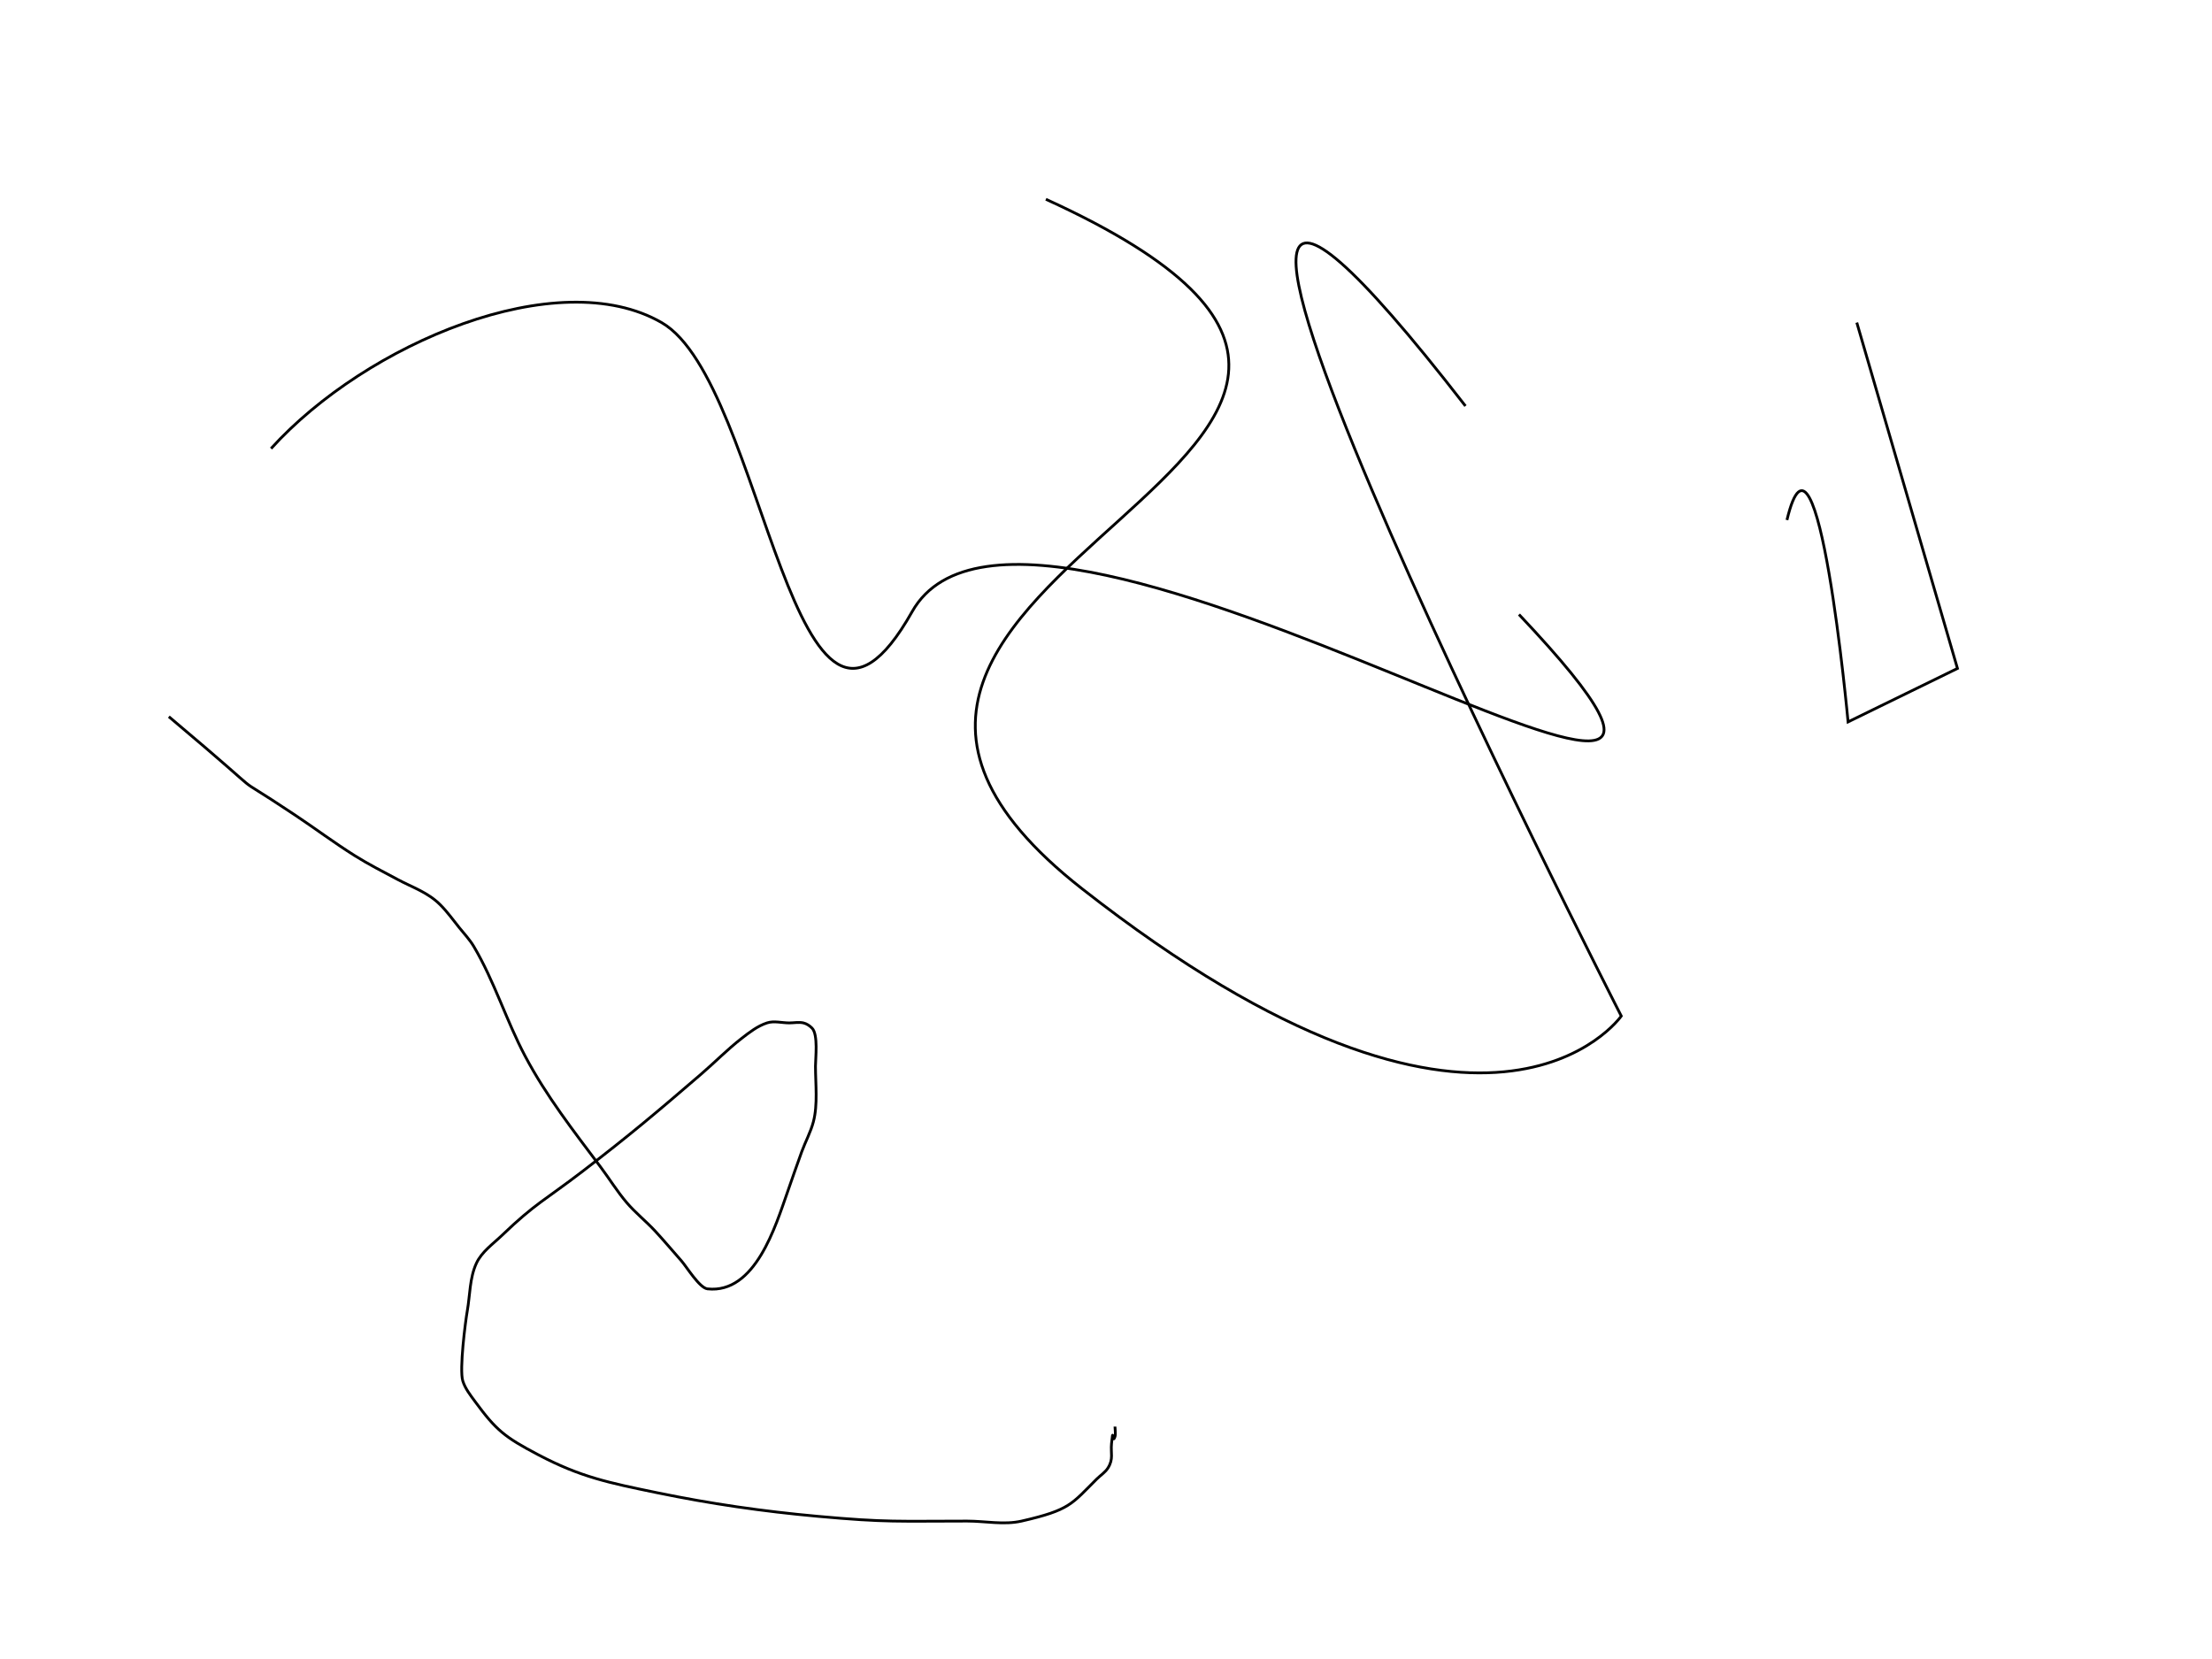
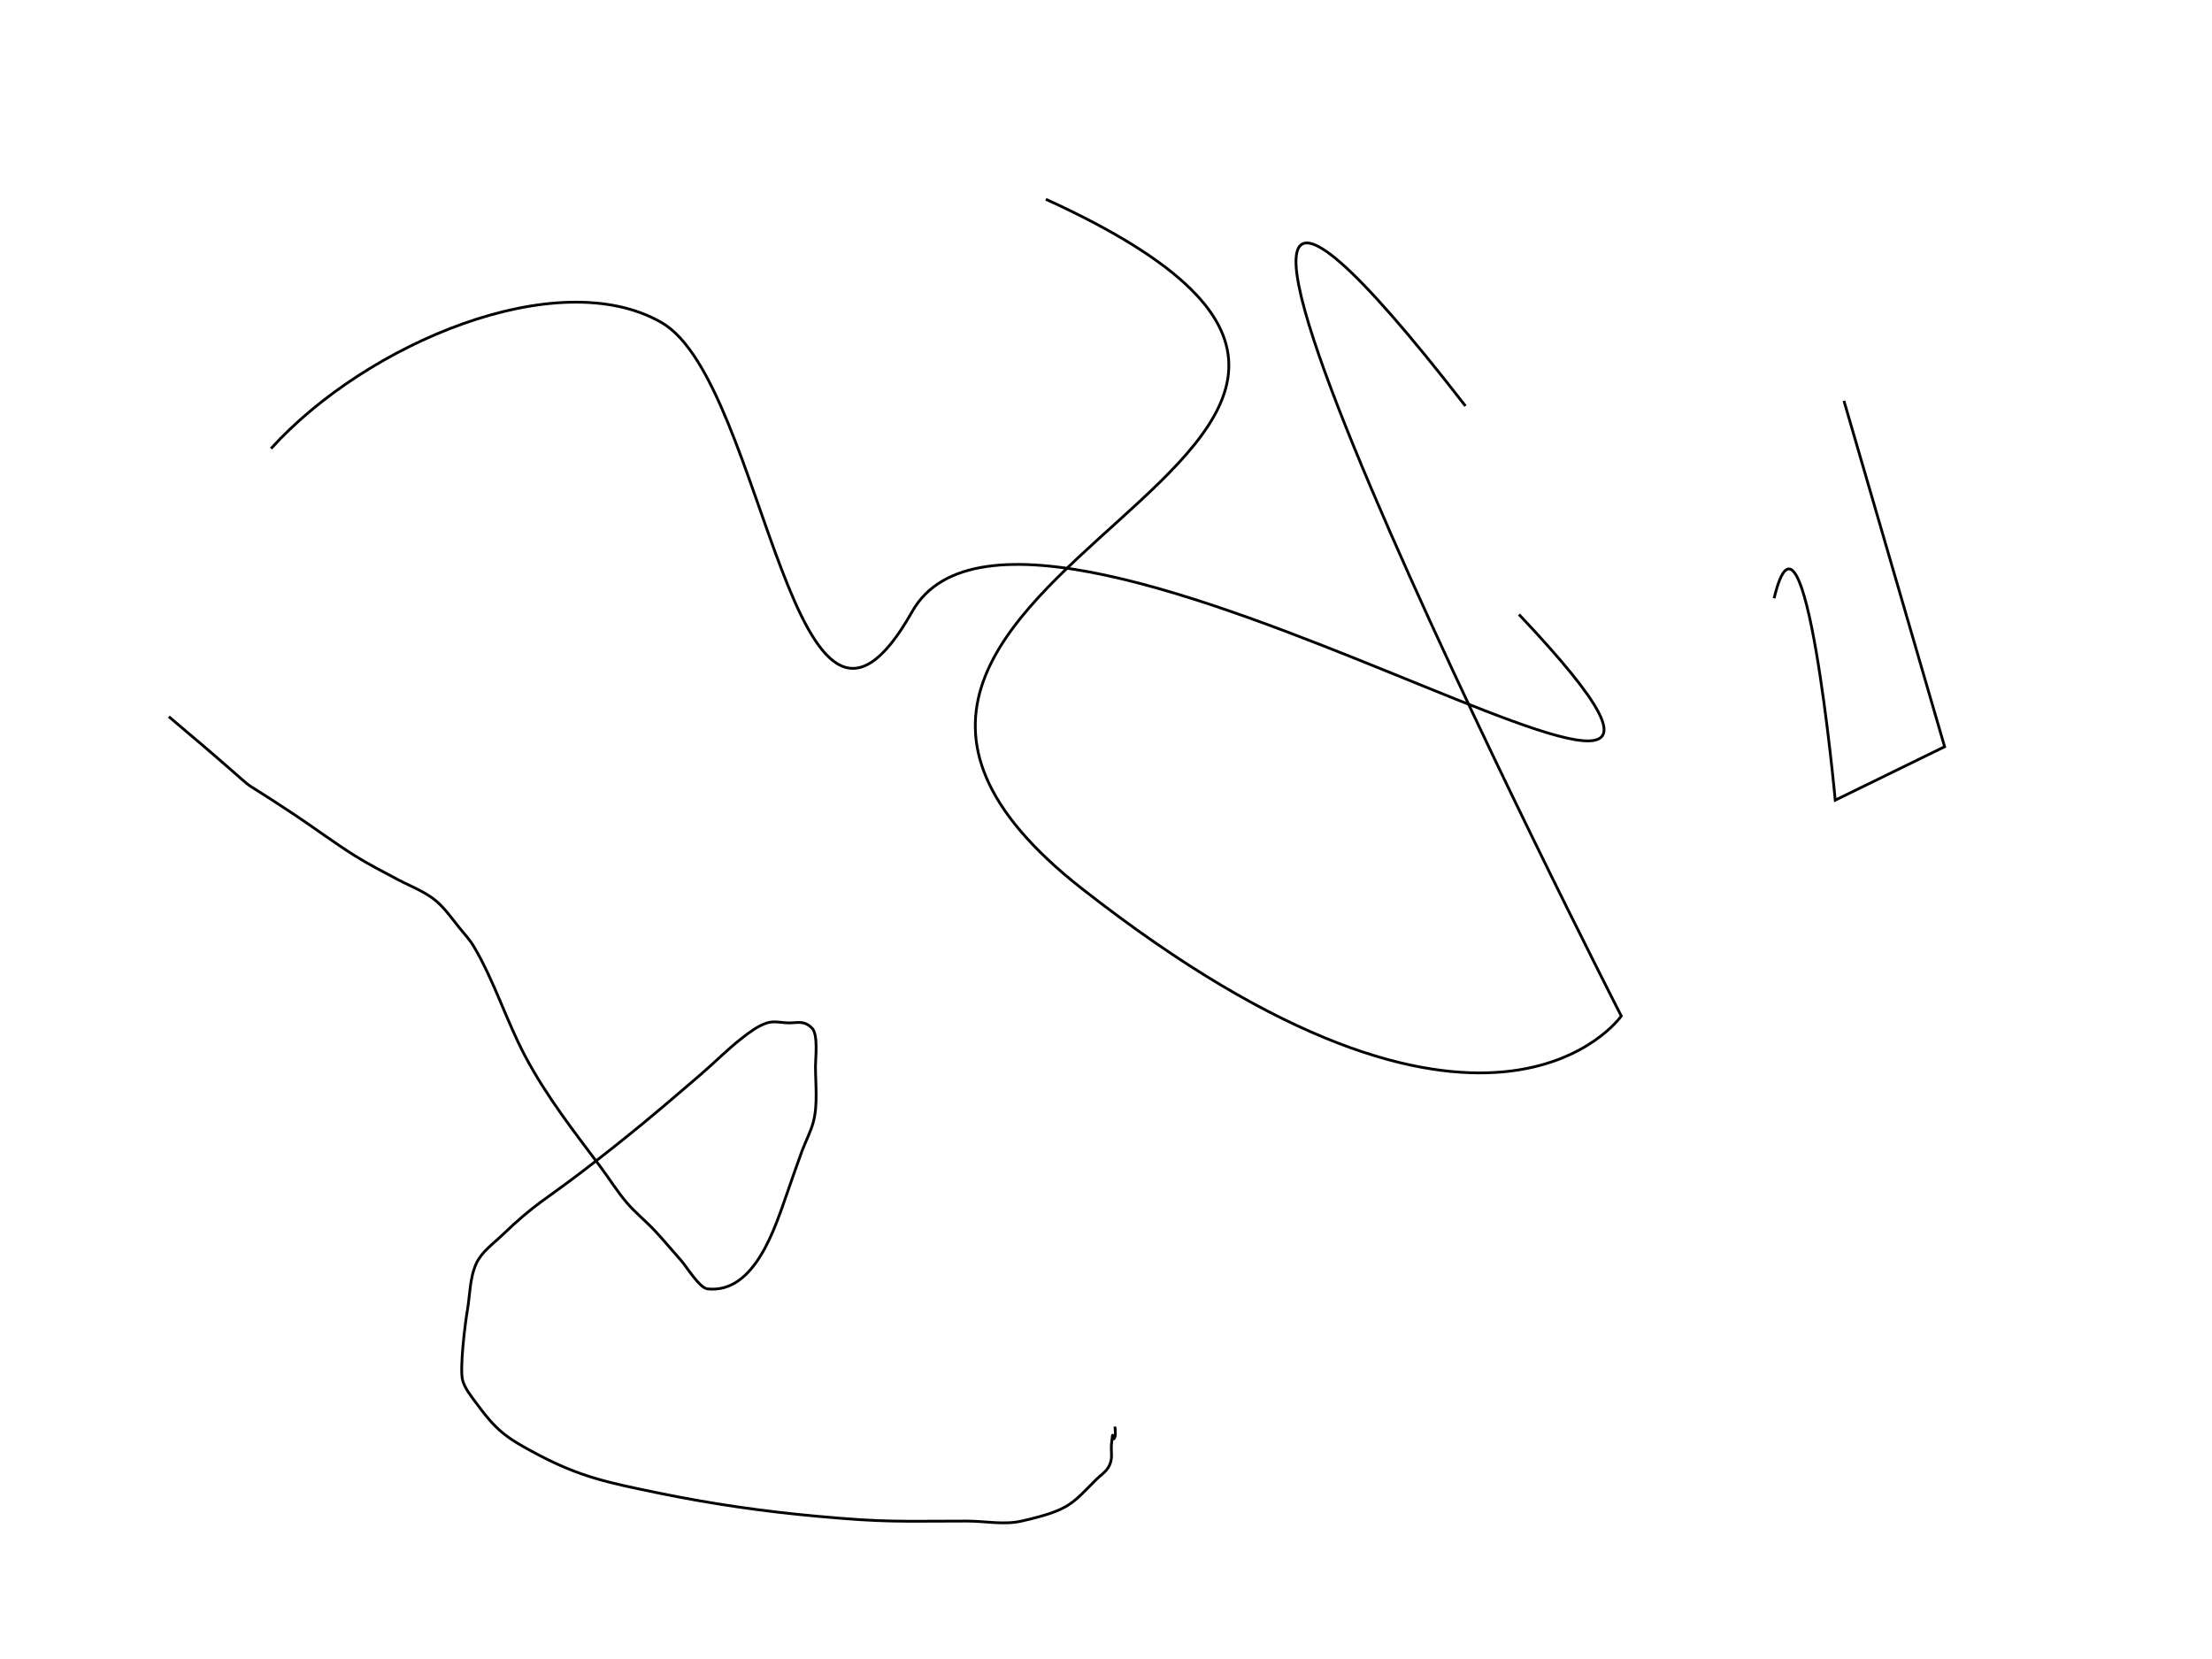
<svg xmlns="http://www.w3.org/2000/svg" width="800" height="600" viewBox="0 0 211.667 158.75" version="1.1" id="svg1">
  <defs id="defs1" />
  <g id="layer1">
    <path style="fill:none;stroke:#000000;stroke-width:0.265;stroke-opacity:1" d="m 25.936,42.923 c 9.118,-10.068 27.46,-17.788 37.385,-12.048 9.925,5.74 12.595,47.814 23.961,27.655 11.366,-20.159 91.619,35.762 58.071,0.269" id="path1" />
    <path style="fill:none;stroke:#000000;stroke-width:0.265;stroke-opacity:1" d="m 100.081,19.066 c 53.166,24.255 -35.429,35.482 3.445,65.965 38.874,30.484 51.615,12.194 51.615,12.194 0,0 -58.676,-114.815 -14.909,-58.373" id="path2" />
    <path style="fill:none;stroke:#000000;stroke-width:0.265;stroke-opacity:1" d="m 16.156,68.577 c 11.243,9.457 4.466,4.343 12.113,9.441 1.901,1.268 3.734,2.64 5.669,3.855 1.318,0.828 2.709,1.534 4.082,2.268 1.509,0.807 2.912,1.238 4.122,2.45 0.667,0.668 1.217,1.442 1.808,2.178 0.475,0.59 1.003,1.147 1.388,1.799 1.971,3.331 3.104,7.078 4.912,10.492 2.025,3.825 4.637,7.165 7.221,10.611 0.843,1.125 1.582,2.331 2.494,3.402 0.829,0.973 1.842,1.774 2.711,2.71 0.866,0.933 1.682,1.912 2.526,2.866 0.487,0.55 1.731,2.6 2.497,2.683 4.581,0.497 6.521,-6.045 7.66,-9.272 0.454,-1.285 0.889,-2.576 1.36,-3.855 0.354,-0.961 0.854,-1.873 1.115,-2.864 0.435,-1.655 0.199,-3.623 0.199,-5.323 0,-0.748 0.275,-3.033 -0.331,-3.639 -0.227,-0.227 -0.513,-0.425 -0.827,-0.496 -0.441,-0.1 -0.903,0 -1.355,0 -0.708,0 -1.451,-0.22 -2.125,0 -0.904,0.295 -1.685,0.903 -2.436,1.487 -1.353,1.052 -2.556,2.284 -3.855,3.402 -4.327,3.724 -6.875,5.872 -11.339,9.297 -3.632,2.787 -4.545,3.081 -7.71,6.123 -0.879,0.845 -1.962,1.59 -2.472,2.698 -0.648,1.407 -0.602,3.039 -0.871,4.564 -0.175,0.99 -0.767,5.6 -0.428,6.686 0.23,0.737 0.73,1.367 1.188,1.99 1.994,2.713 2.81,3.381 6.026,5.073 4.052,2.133 6.717,2.675 11.338,3.628 5.197,1.072 10.138,1.787 15.421,2.267 6.603,0.6 7.726,0.454 14.287,0.454 1.739,0 3.521,0.387 5.216,0 4.642,-1.06 4.779,-1.631 7.184,-4.02 0.356,-0.354 0.805,-0.632 1.074,-1.056 0.551,-0.871 0.252,-1.418 0.344,-2.344 0.184,-1.844 0.045,0.197 0.331,-0.661 0.083,-0.248 0,-0.697 0,-0.962" id="path3" />
-     <path style="fill:none;stroke:#000000;stroke-width:0.265" d="m 177.677,30.867 9.633,33.096 -10.467,5.115 c 0,0 -2.919,-31.526 -5.849,-19.319" id="path4" />
+     <path style="fill:none;stroke:#000000;stroke-width:0.265" d="m 176.448,38.356 9.633,33.096 -10.467,5.115 c 0,0 -2.919,-31.526 -5.849,-19.319" id="path4" />
  </g>
</svg>
